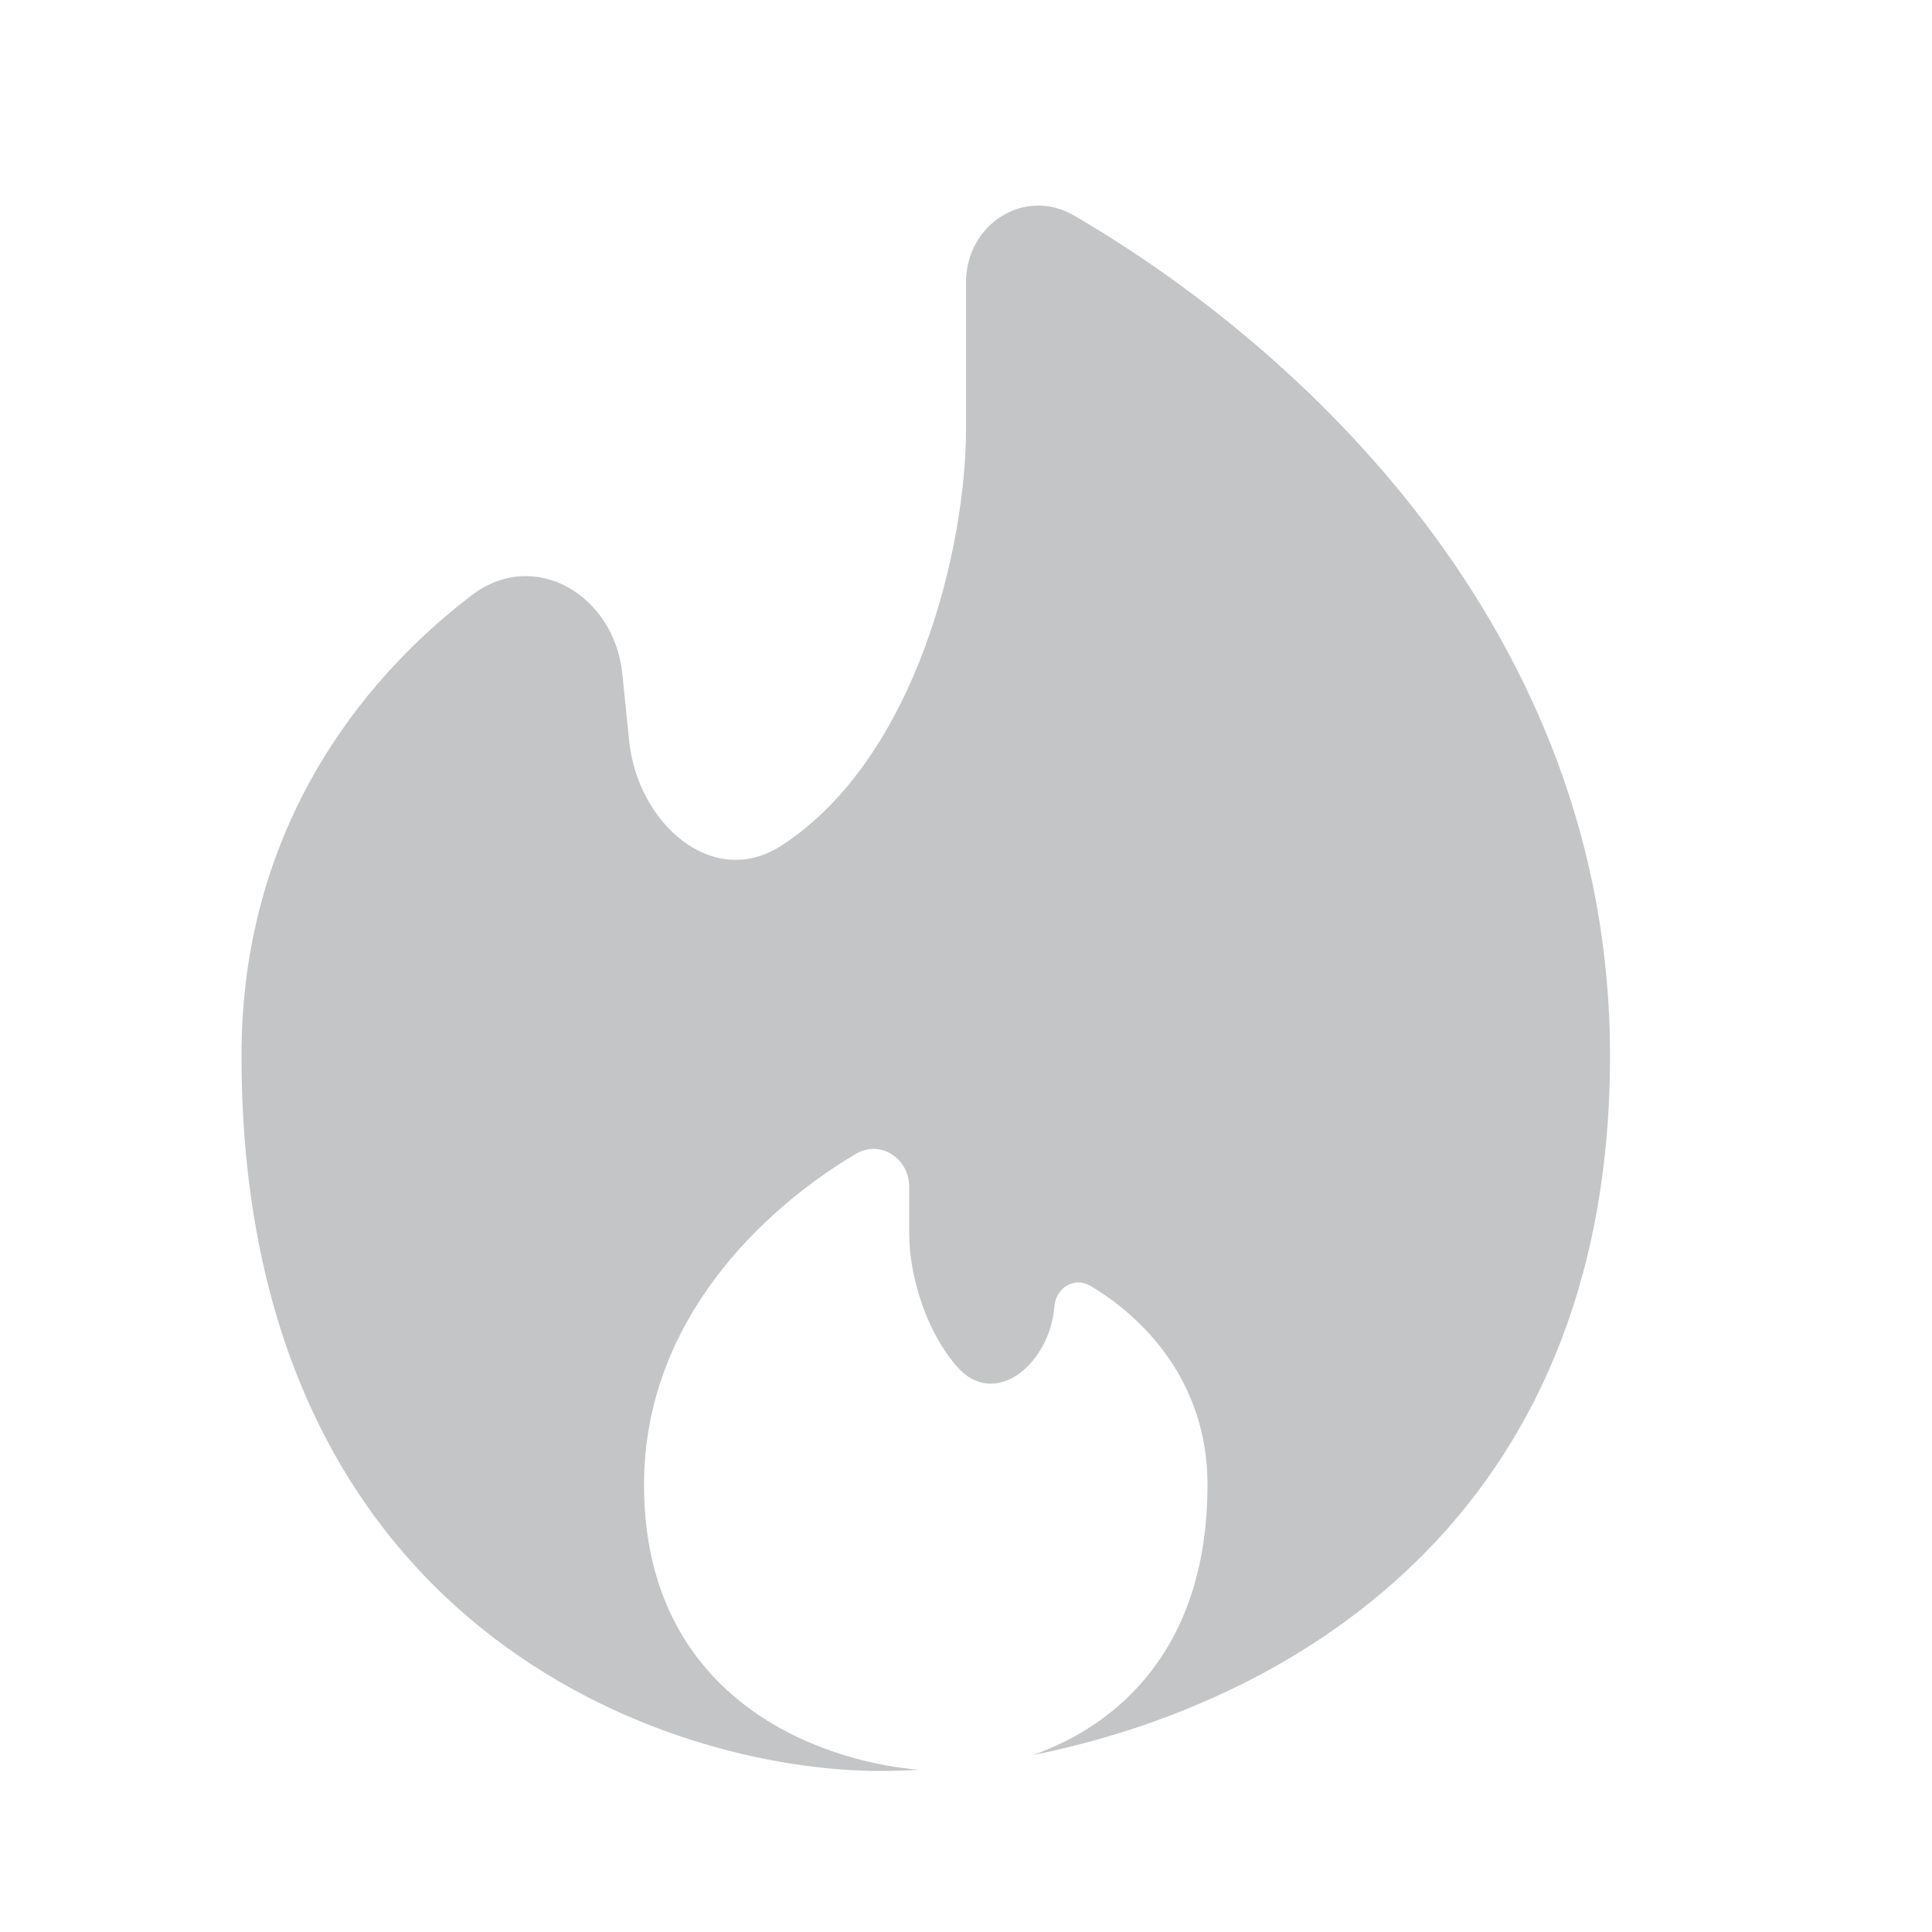
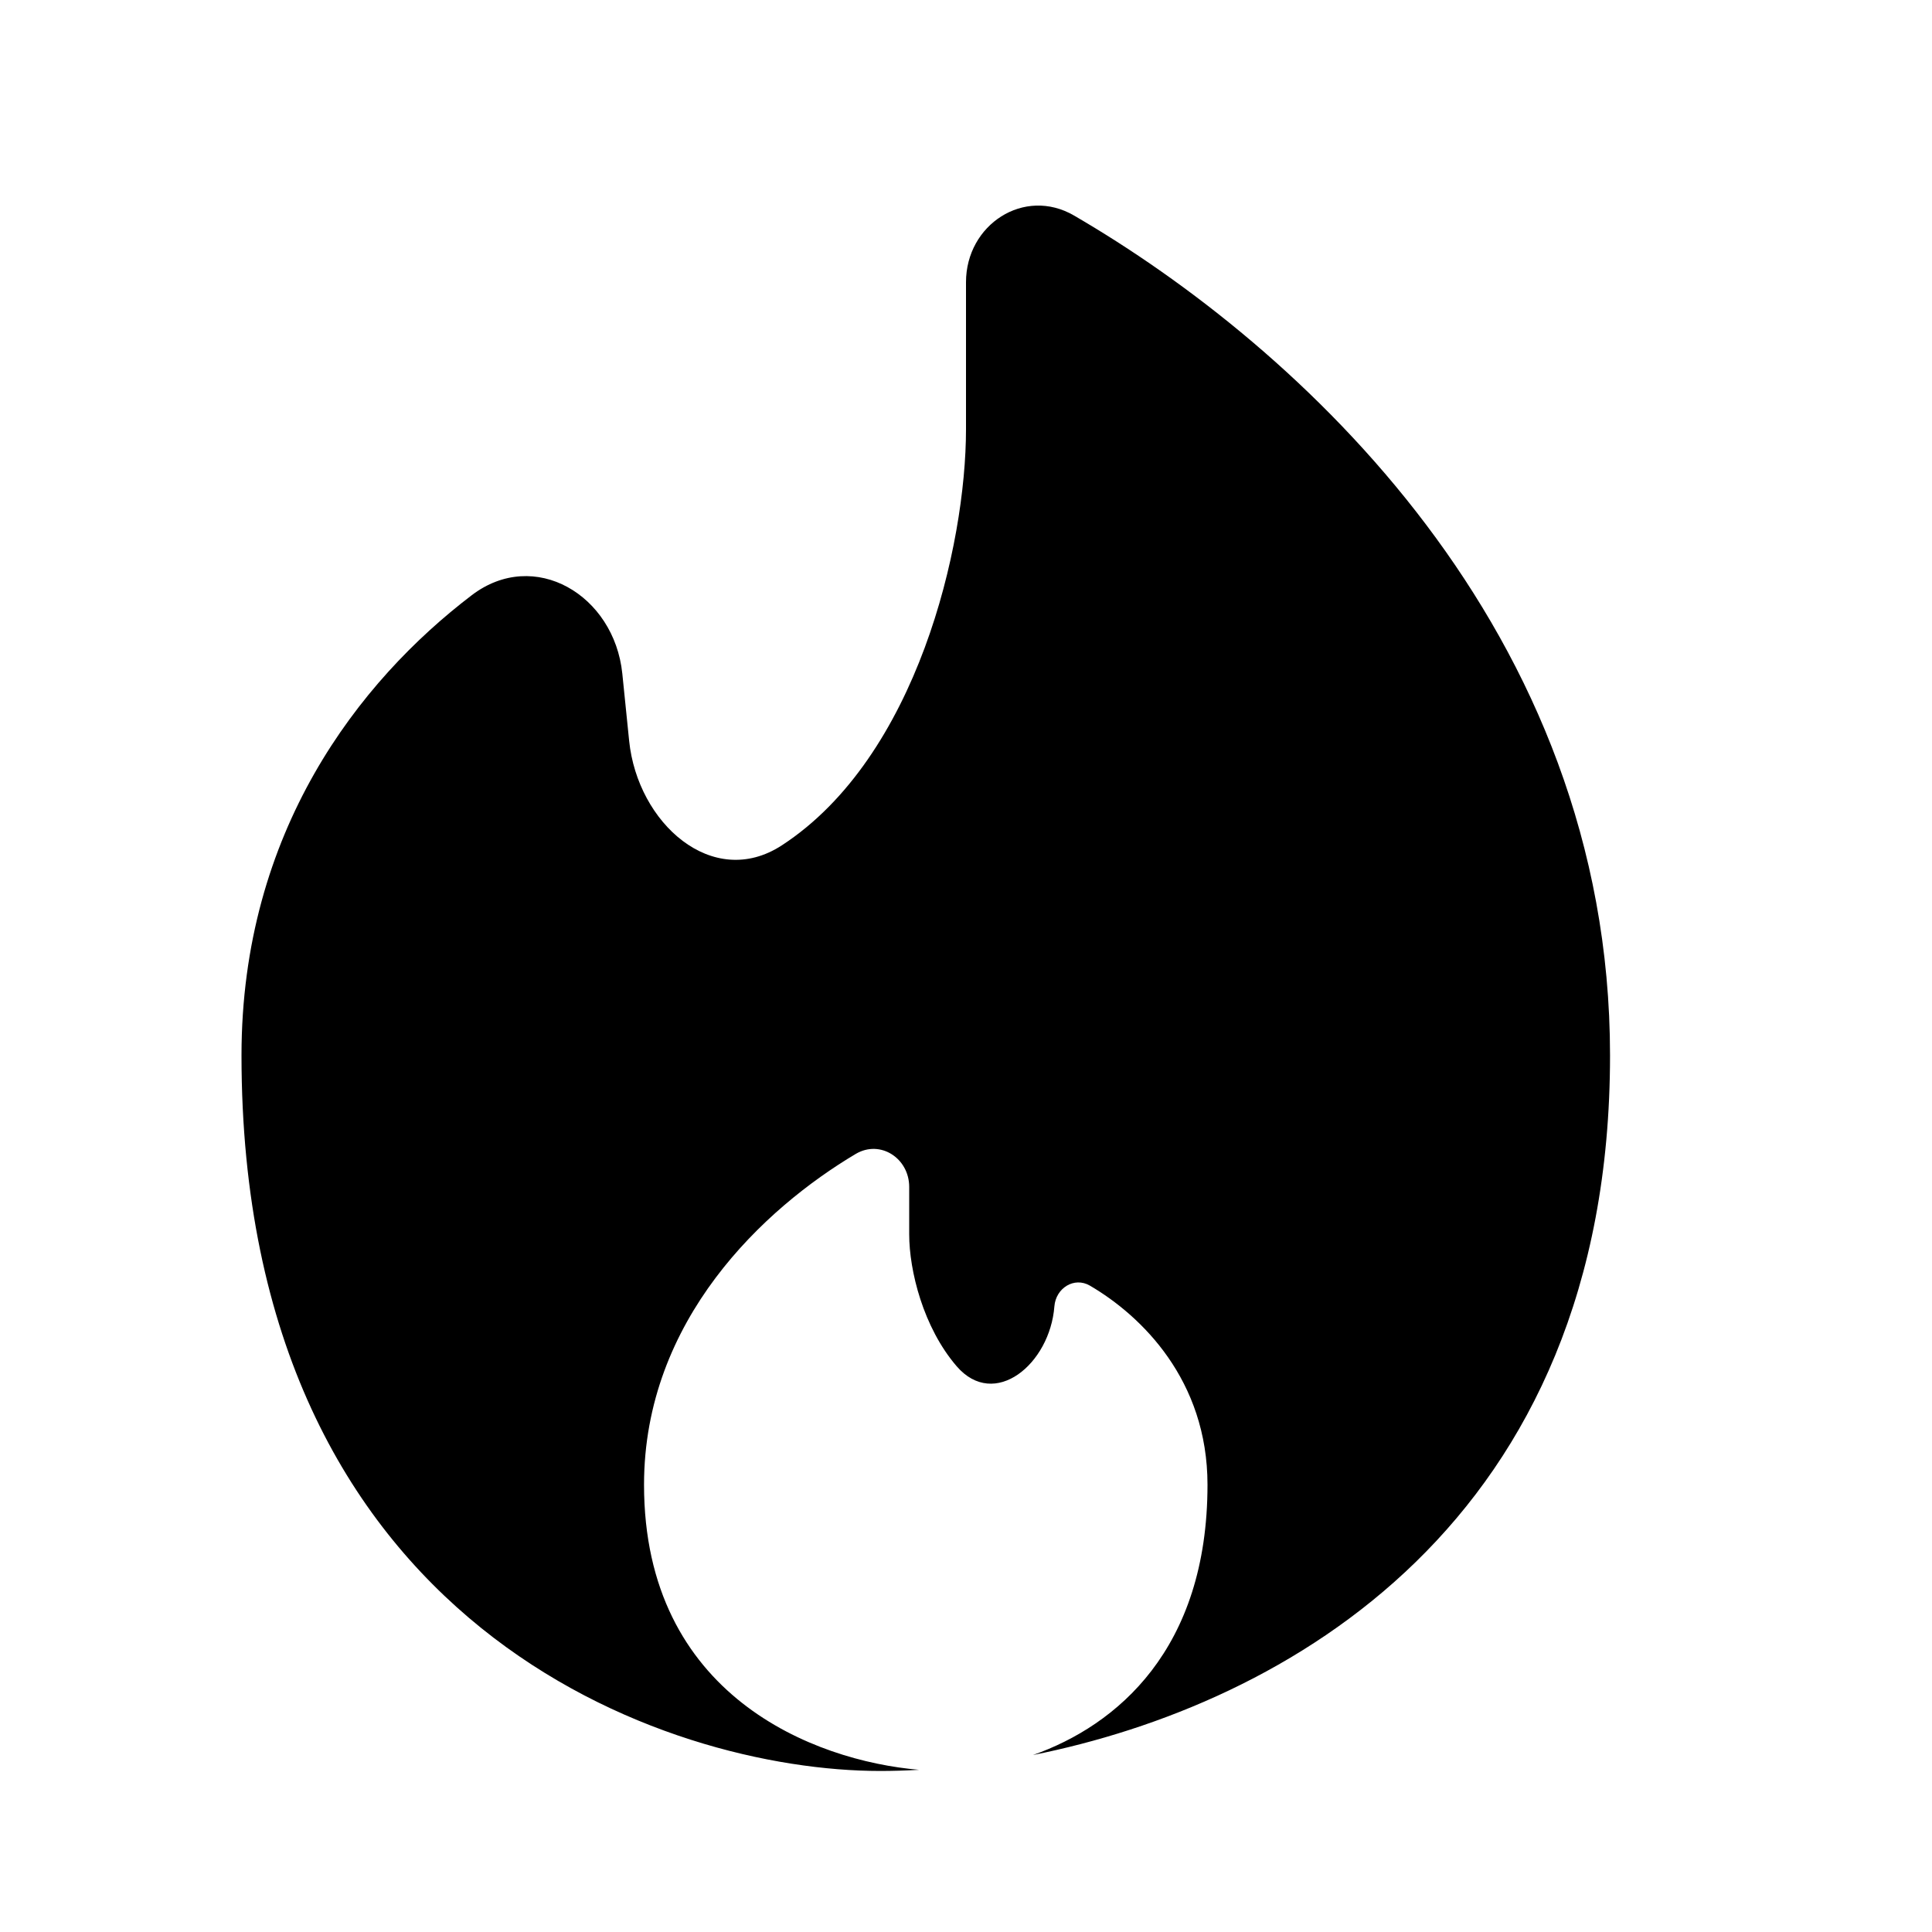
<svg xmlns="http://www.w3.org/2000/svg" width="20" height="20" viewBox="0 0 20 20" fill="none">
-   <path d="M10.693 18.168C13.298 17.646 16.667 15.772 16.667 10.926C16.667 6.517 13.439 3.58 11.118 2.231C10.602 1.931 10 2.325 10 2.921V4.444C10 5.646 9.495 7.839 8.092 8.752C7.375 9.217 6.6 8.52 6.513 7.67L6.442 6.972C6.358 6.16 5.532 5.667 4.883 6.162C3.717 7.05 2.5 8.608 2.5 10.925C2.5 16.851 6.907 18.333 9.111 18.333C9.24 18.333 9.374 18.329 9.514 18.321C8.426 18.228 6.667 17.553 6.667 15.37C6.667 13.662 7.912 12.508 8.859 11.945C9.114 11.795 9.412 11.991 9.412 12.287V12.778C9.412 13.153 9.557 13.741 9.903 14.143C10.295 14.598 10.869 14.121 10.915 13.523C10.93 13.334 11.12 13.214 11.283 13.309C11.818 13.622 12.5 14.288 12.5 15.37C12.5 17.077 11.559 17.862 10.693 18.168Z" fill="#C4C5C6" />
+   <path d="M10.693 18.168C13.298 17.646 16.667 15.772 16.667 10.926C16.667 6.517 13.439 3.58 11.118 2.231C10.602 1.931 10 2.325 10 2.921V4.444C10 5.646 9.495 7.839 8.092 8.752C7.375 9.217 6.6 8.52 6.513 7.67L6.442 6.972C6.358 6.16 5.532 5.667 4.883 6.162C3.717 7.05 2.5 8.608 2.5 10.925C2.5 16.851 6.907 18.333 9.111 18.333C9.24 18.333 9.374 18.329 9.514 18.321C8.426 18.228 6.667 17.553 6.667 15.37C6.667 13.662 7.912 12.508 8.859 11.945C9.114 11.795 9.412 11.991 9.412 12.287V12.778C9.412 13.153 9.557 13.741 9.903 14.143C10.295 14.598 10.869 14.121 10.915 13.523C10.93 13.334 11.12 13.214 11.283 13.309C11.818 13.622 12.5 14.288 12.5 15.37C12.5 17.077 11.559 17.862 10.693 18.168Z" fill="currentColor" />
</svg>
